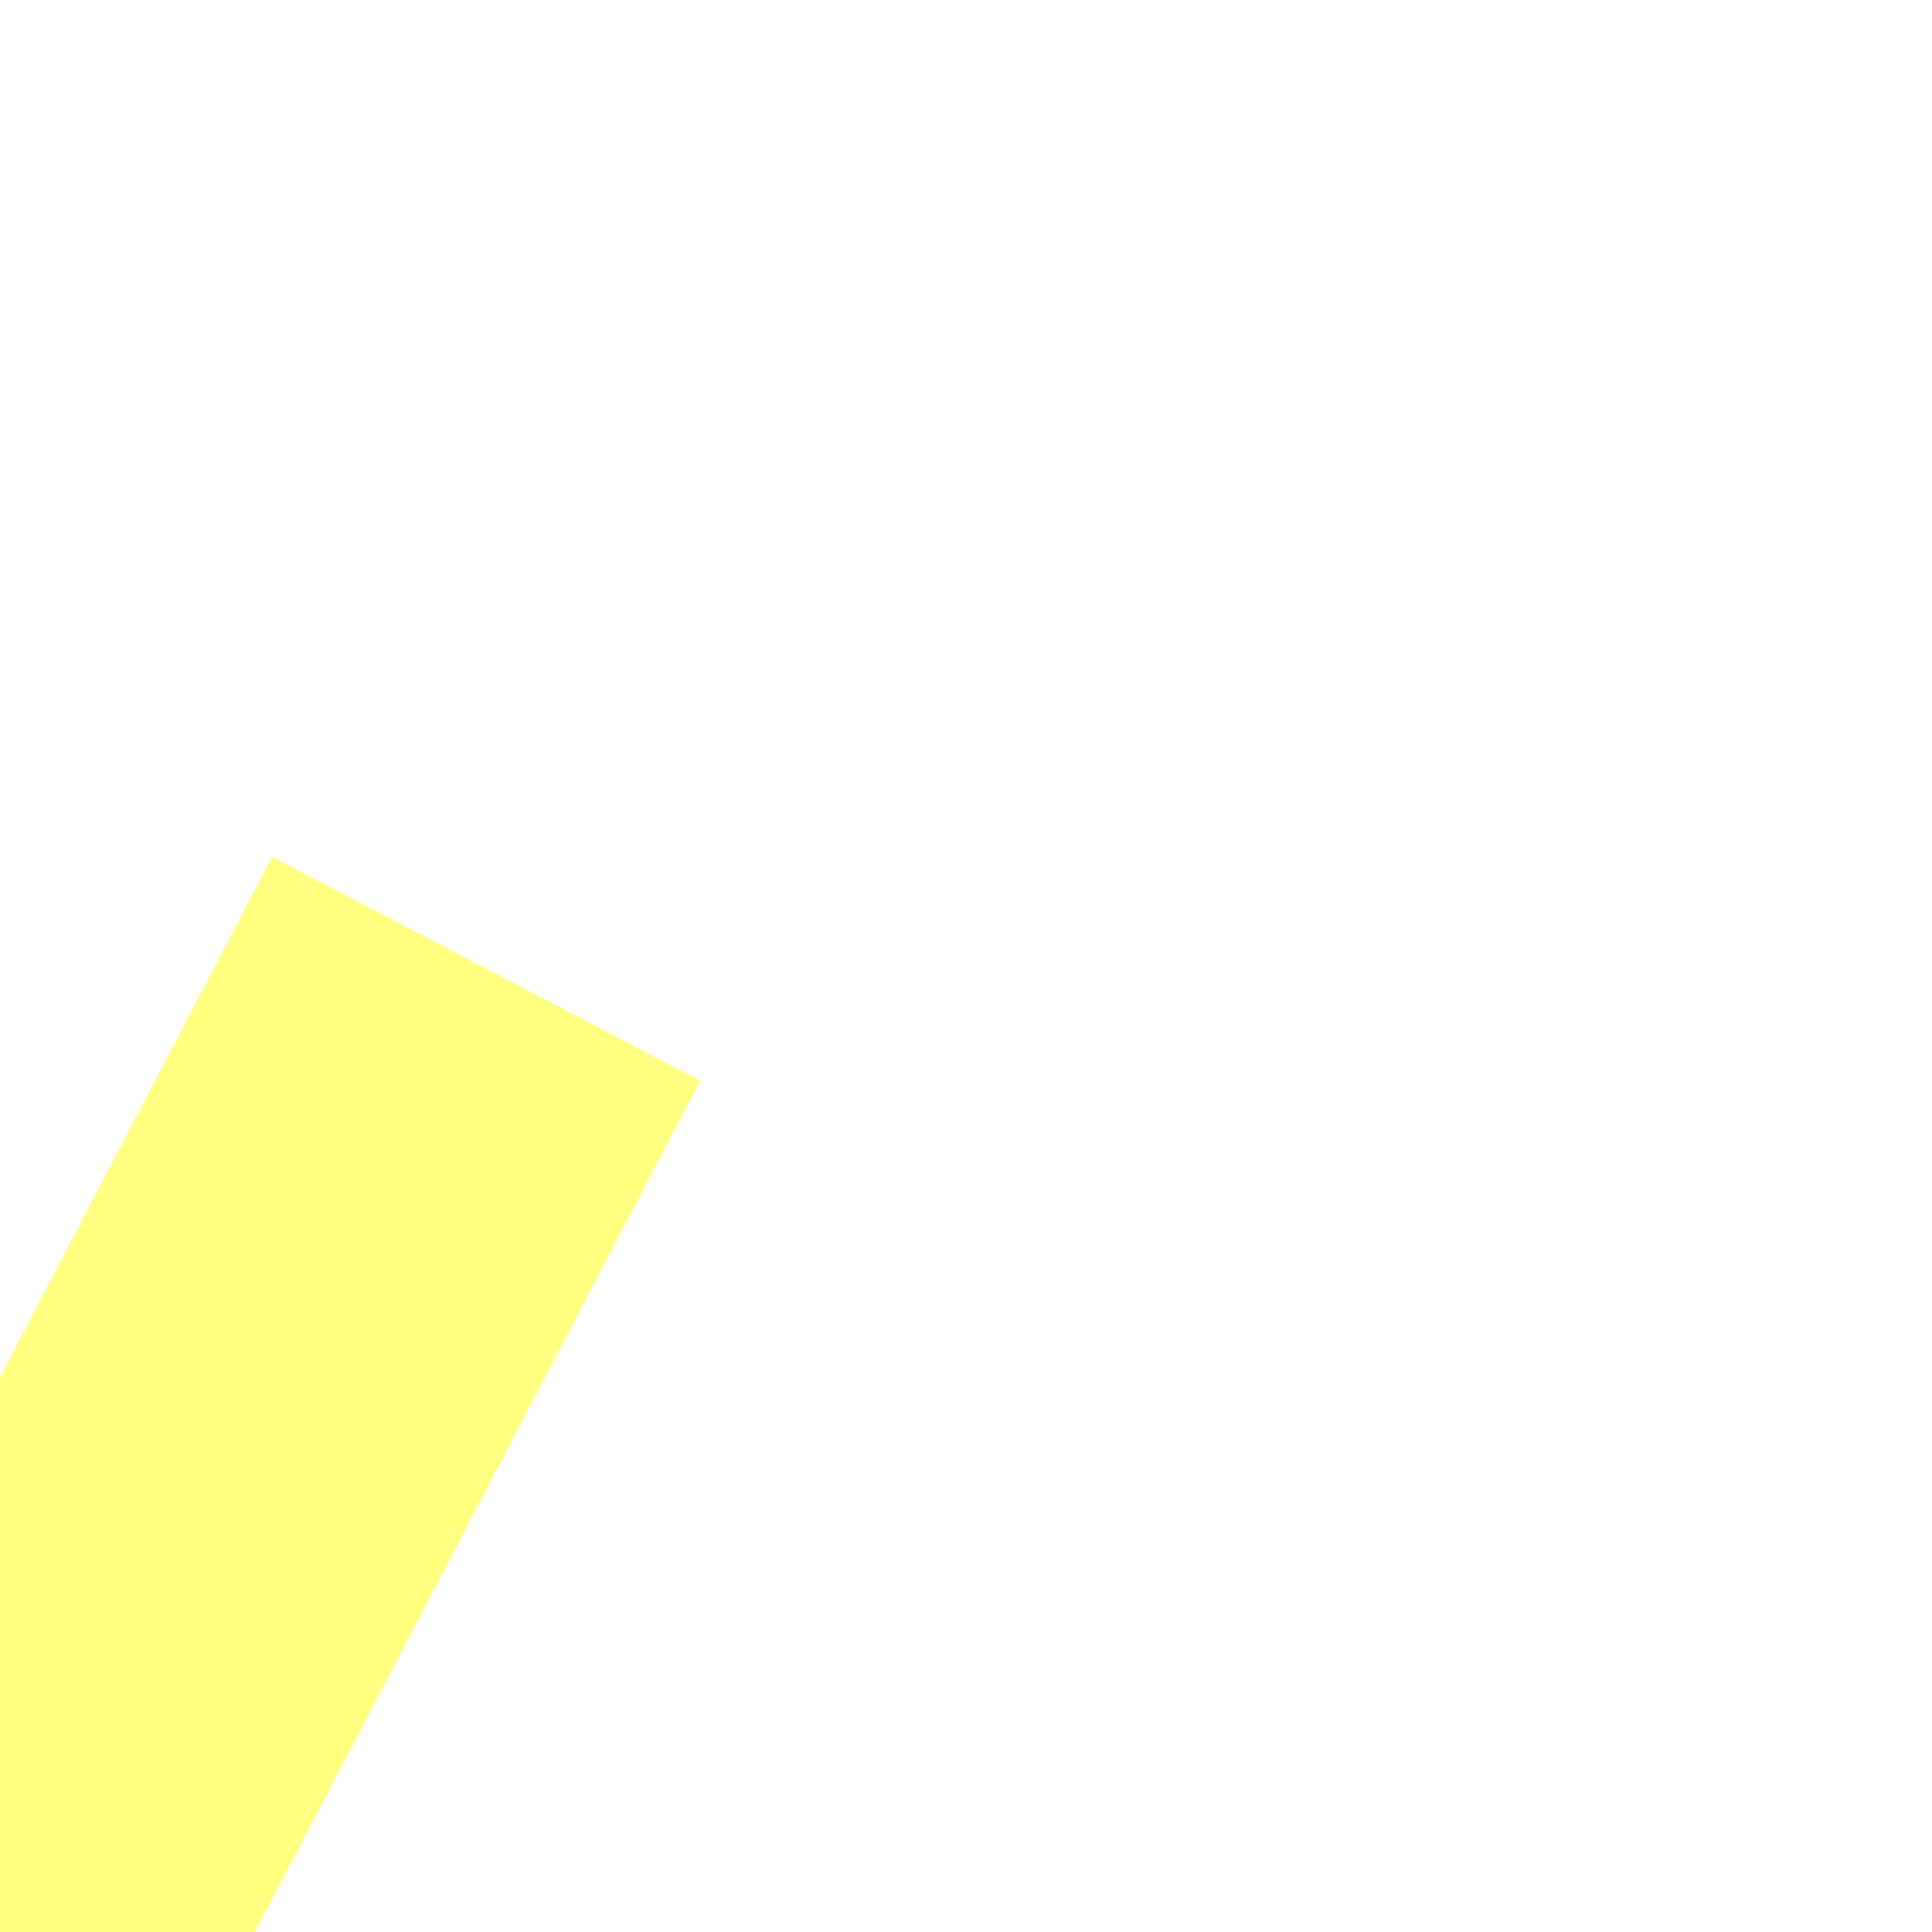
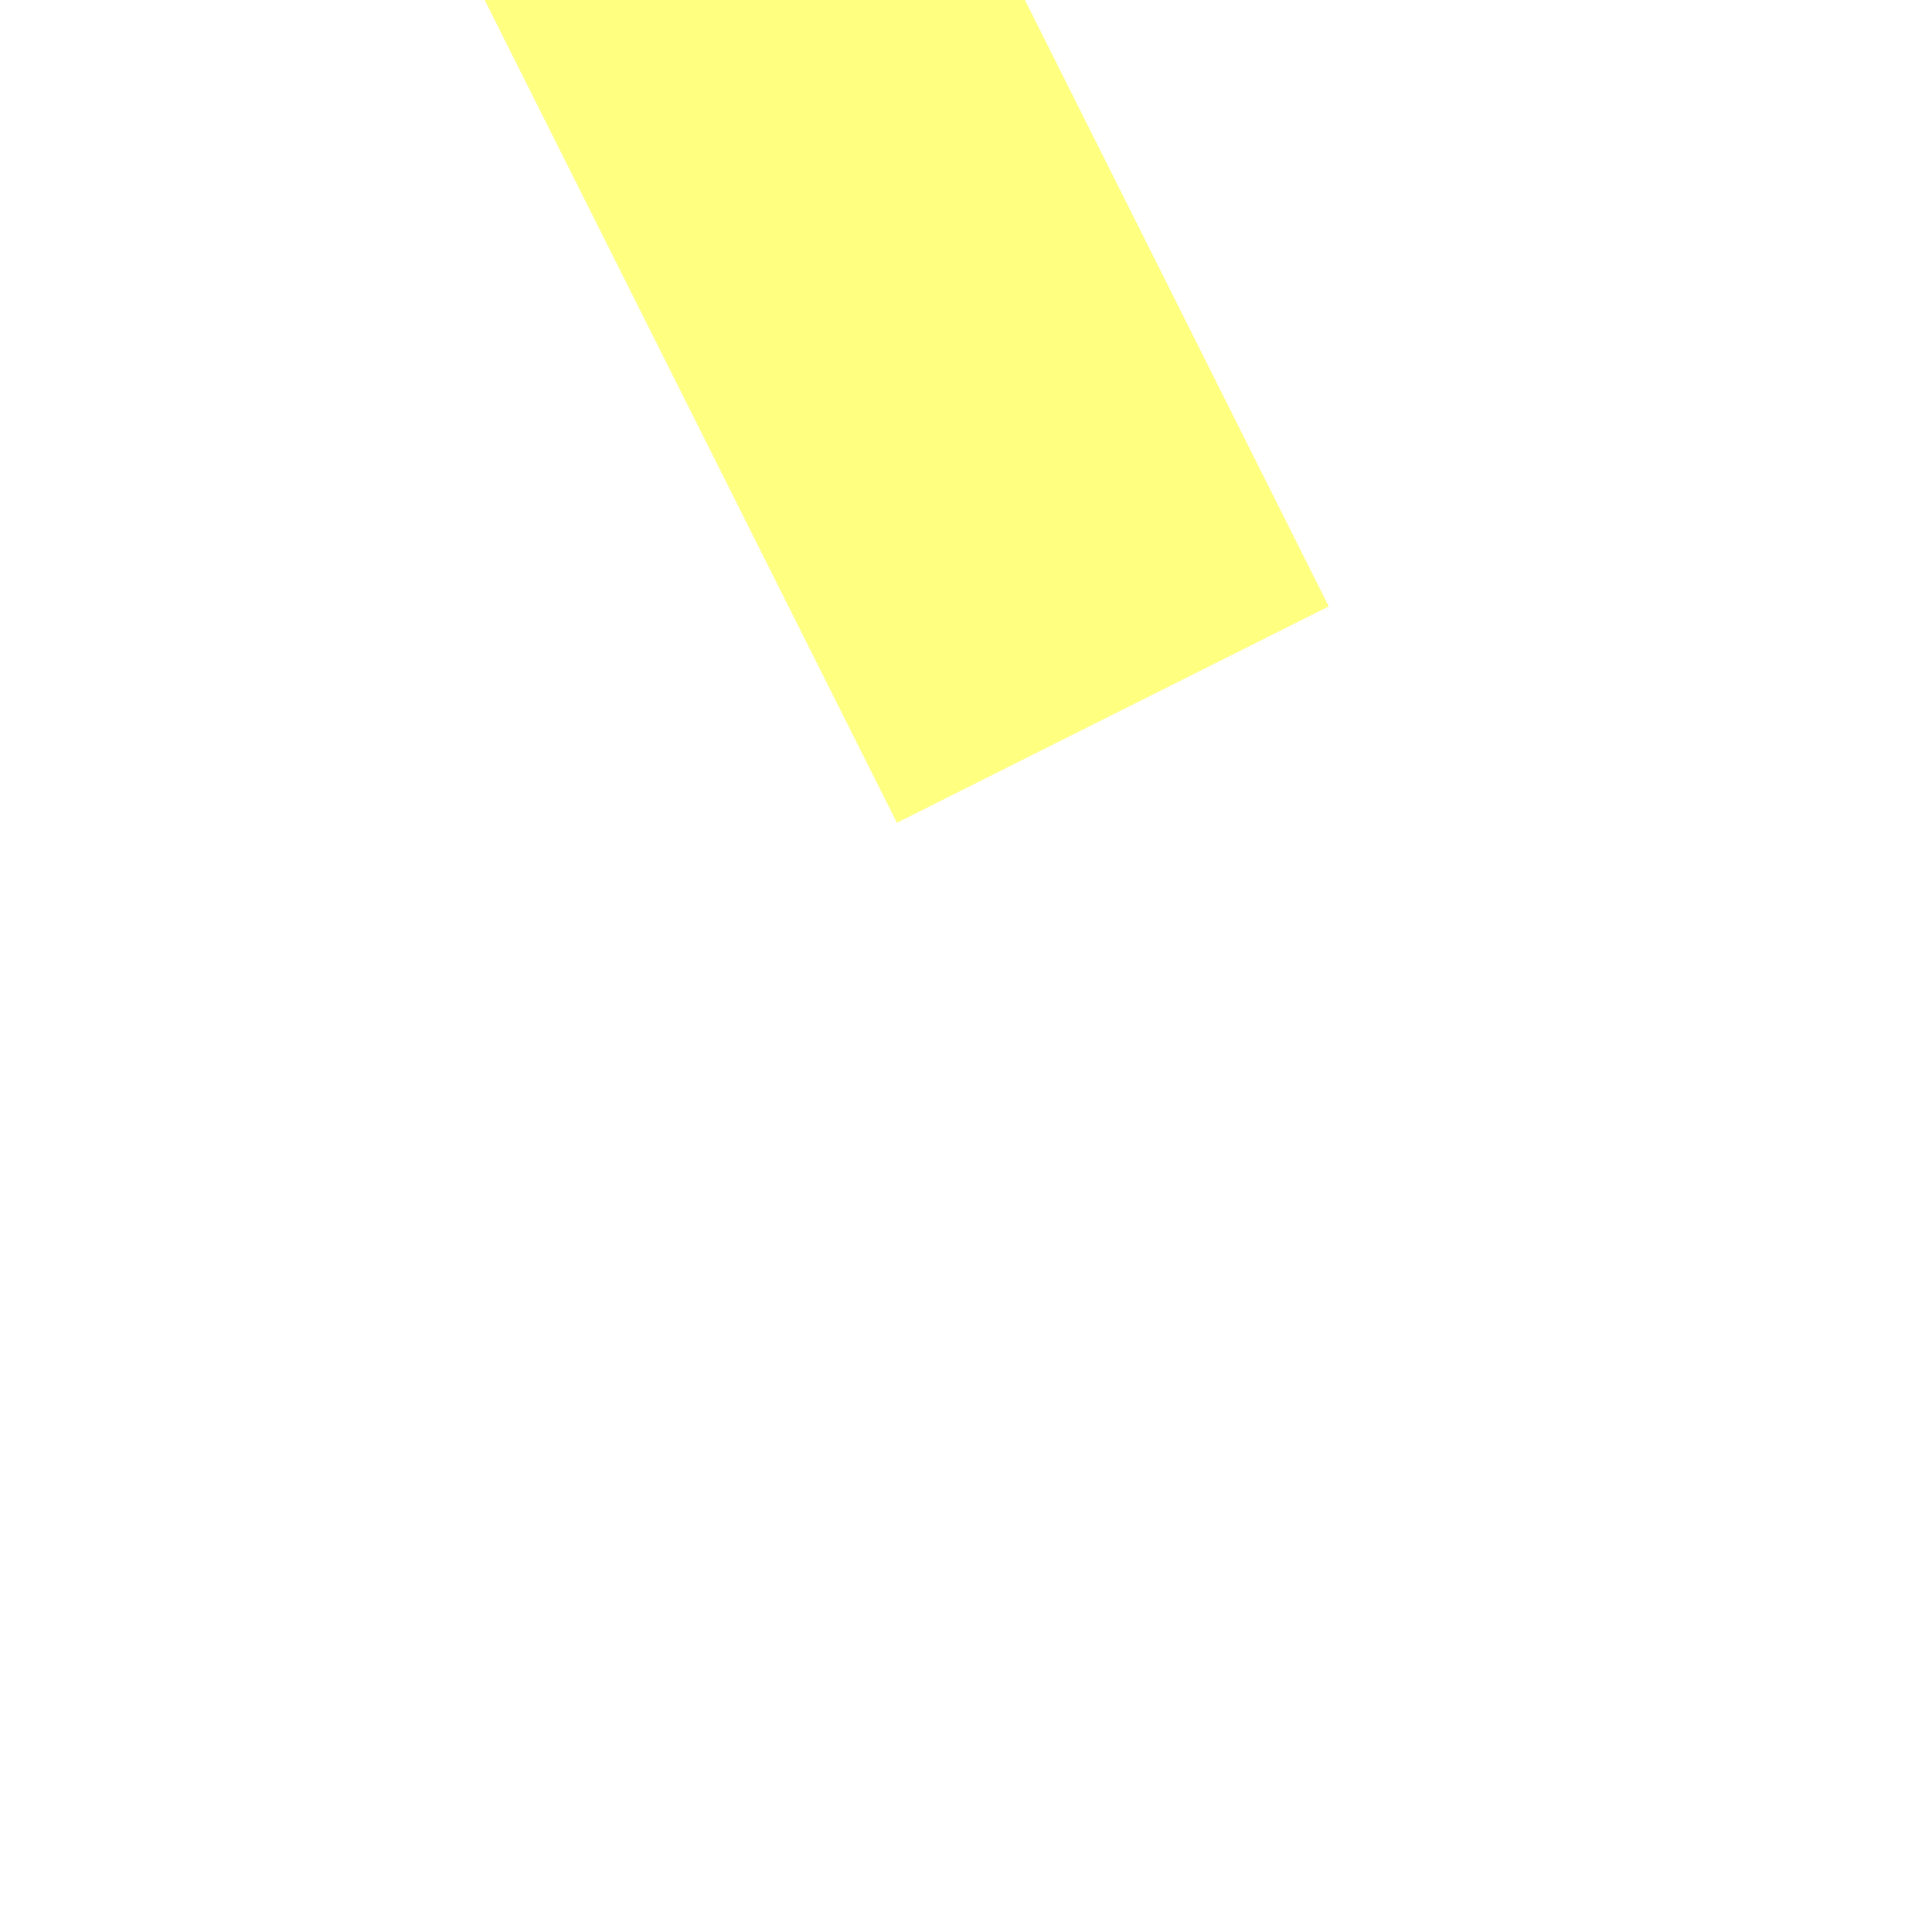
- <svg xmlns="http://www.w3.org/2000/svg" version="1.1" width="4px" height="4px" preserveAspectRatio="xMinYMid meet" viewBox="918 4977  4 2">
-   <path d="M 884.2 5088  L 890.5 5094  L 896.8 5088  L 884.2 5088  Z " fill-rule="nonzero" fill="#ffff80" stroke="none" transform="matrix(0.8860918 0.4635099 -0.4635099 0.8860918 2434.049 160.4877 )" />
-   <path d="M 890.5 4971  L 890.5 5089  " stroke-width="1" stroke="#ffff80" fill="none" transform="matrix(0.8860918 0.4635099 -0.4635099 0.8860918 2434.049 160.4877 )" />
+ <svg xmlns="http://www.w3.org/2000/svg" version="1.1" width="4px" height="4px" preserveAspectRatio="xMinYMid meet" viewBox="902 4929  4 2">
+   <path d="M 866.2 4931  L 872.5 4937  L 878.8 4931  L 866.2 4931  Z " fill-rule="nonzero" fill="#ffff80" stroke="none" transform="matrix(-0.8940646 0.447938 -0.447938 -0.8940646 3832.238 8825.693 )" />
+   <path d="M 872.5 4795  L 872.5 4932  " stroke-width="1" stroke="#ffff80" fill="none" transform="matrix(-0.8940646 0.447938 -0.447938 -0.8940646 3832.238 8825.693 )" />
</svg>
